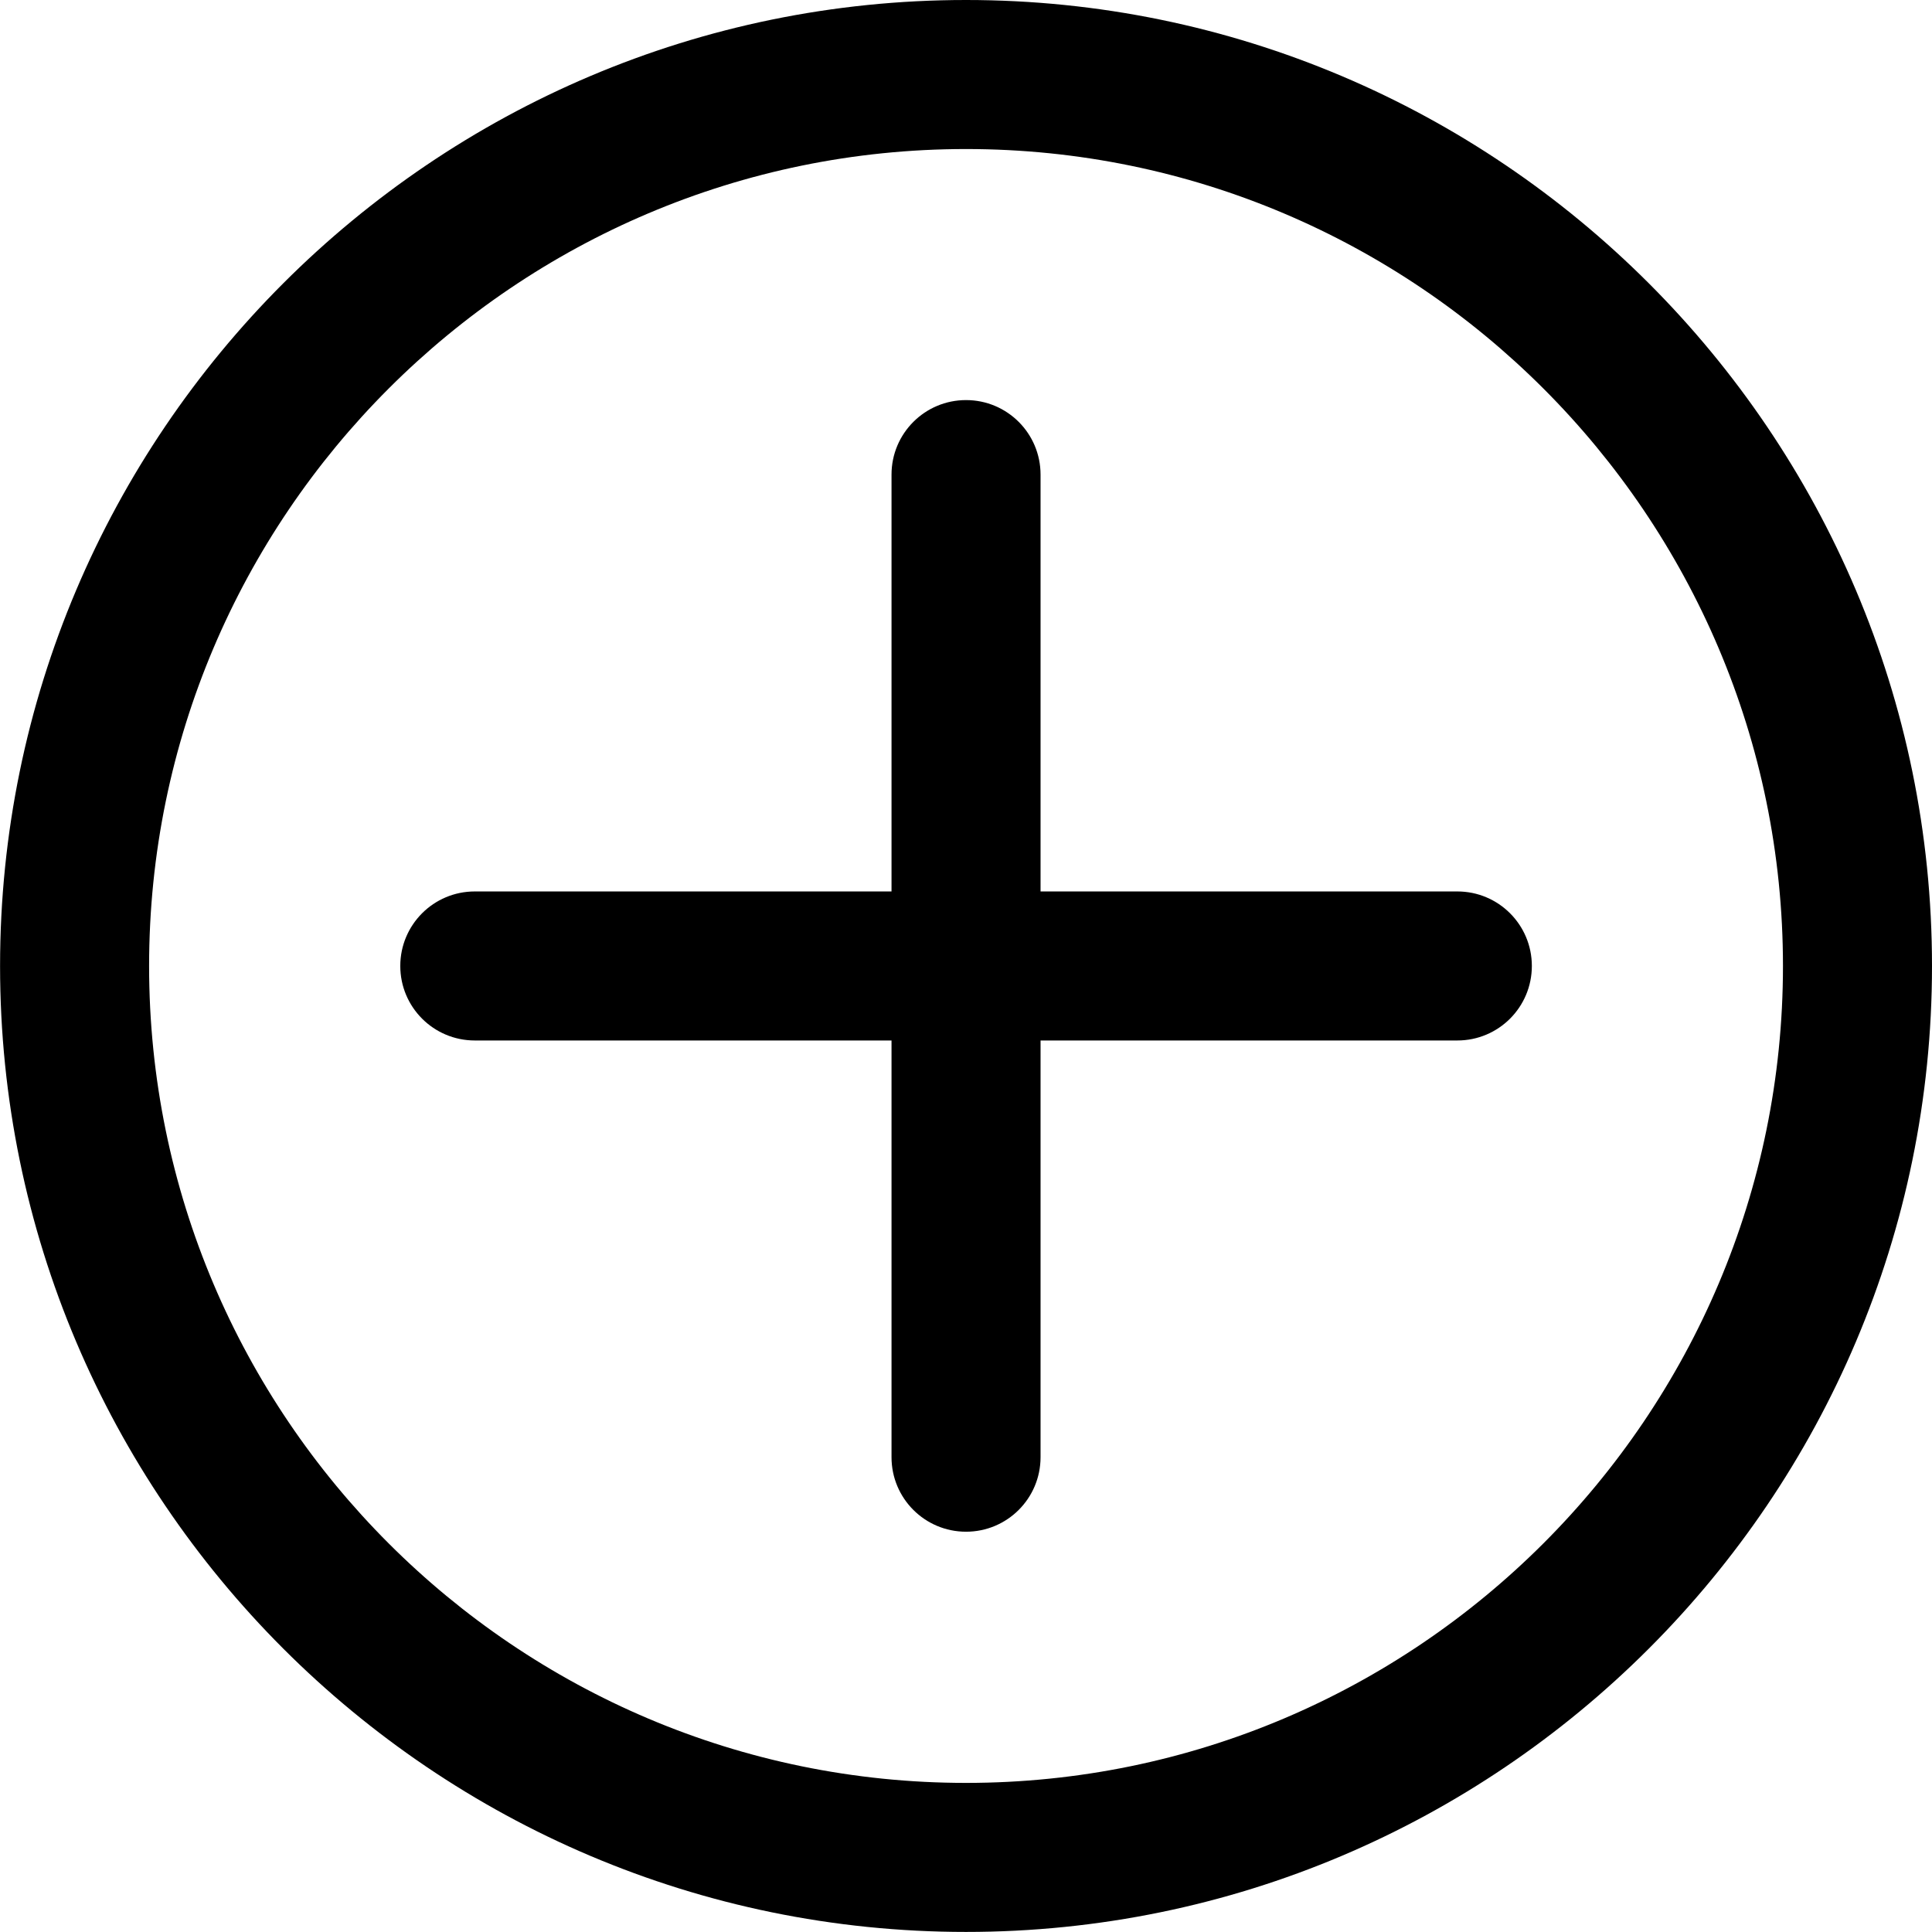
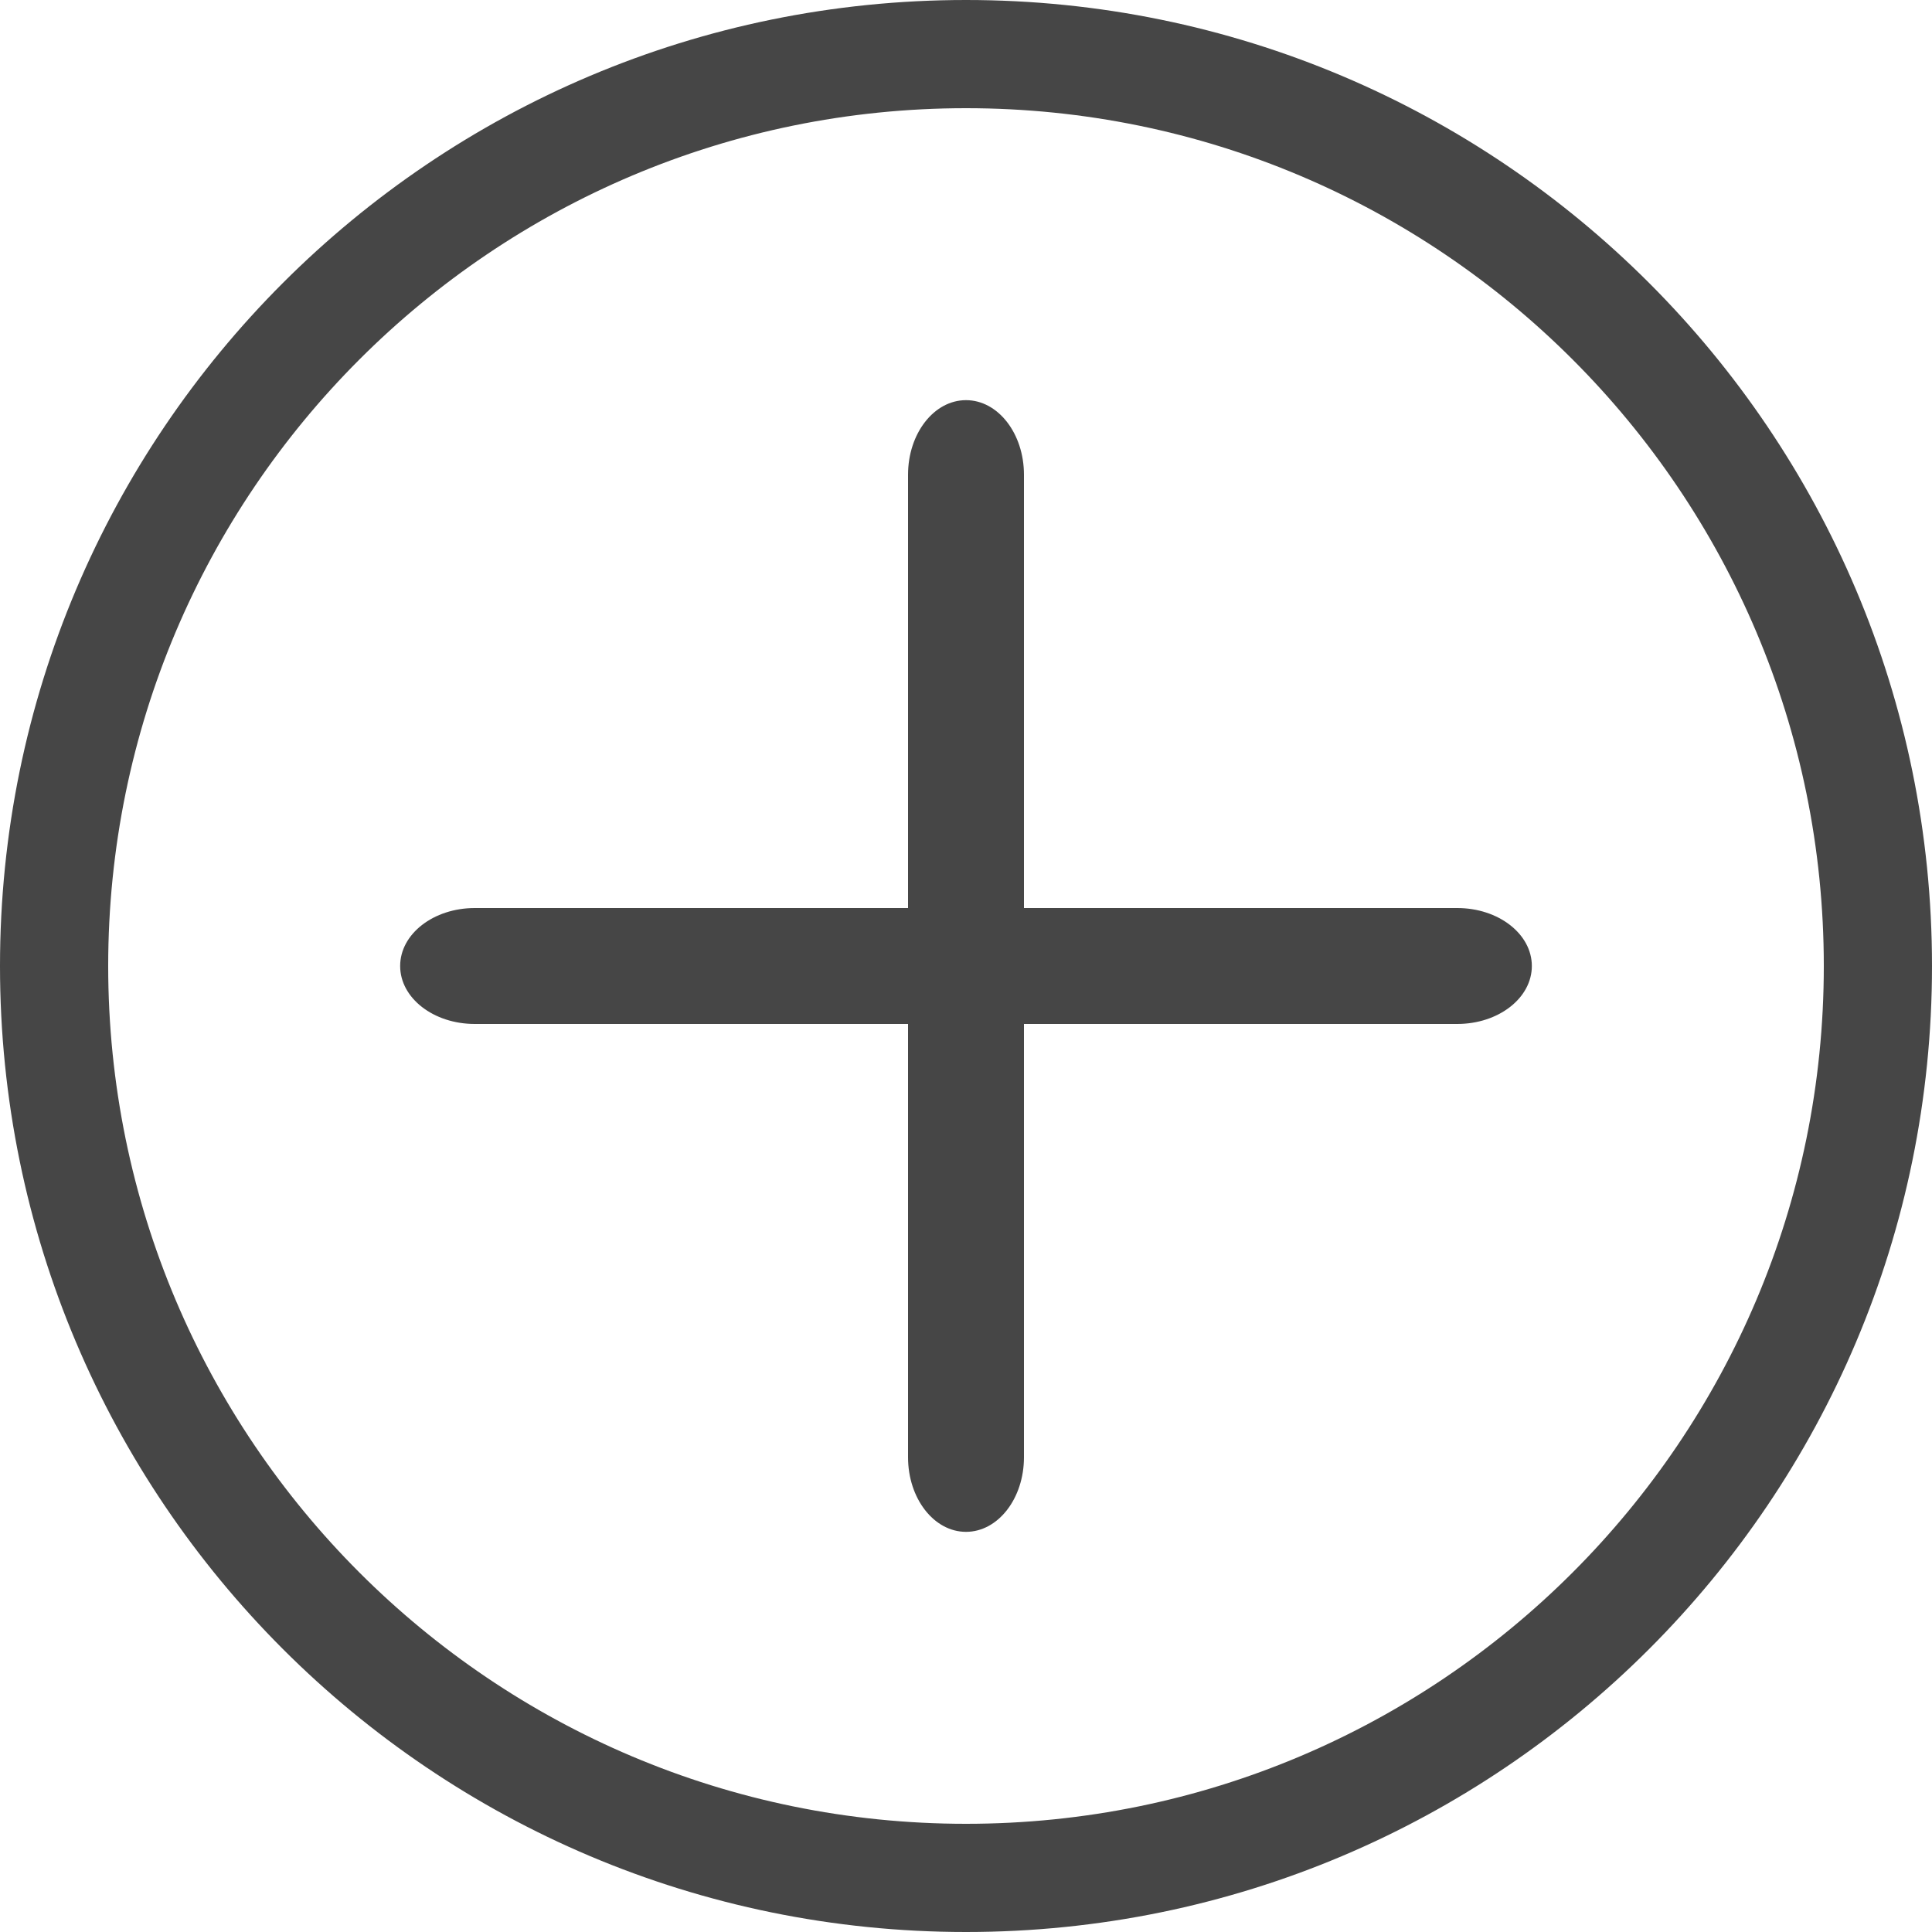
- <svg xmlns="http://www.w3.org/2000/svg" version="1.1" id="Your_Icon" x="0px" y="0px" width="28.805px" height="28.804px" viewBox="37.189 20.113 28.805 28.804" enable-background="new 37.189 20.113 28.805 28.804" xml:space="preserve">
-   <g>
-     <path d="M51.592,42.95c-0.614,0-1.111-0.497-1.111-1.111v-14.65c0-0.614,0.497-1.111,1.111-1.111s1.111,0.497,1.111,1.111v14.65   C52.703,42.453,52.206,42.95,51.592,42.95z" />
-   </g>
-   <g>
-     <path d="M58.917,35.626H44.268c-0.614,0-1.111-0.497-1.111-1.111c0-0.614,0.497-1.111,1.111-1.111h14.649   c0.614,0,1.111,0.497,1.111,1.111C60.028,35.129,59.531,35.626,58.917,35.626z" />
-   </g>
-   <g>
-     <path d="M51.592,48.917c-7.941,0-14.402-6.461-14.402-14.402s6.461-14.402,14.402-14.402s14.402,6.46,14.402,14.402   S59.533,48.917,51.592,48.917z M51.592,22.335c-6.715,0-12.18,5.463-12.18,12.18s5.464,12.18,12.18,12.18   c6.717,0,12.18-5.464,12.18-12.18S58.309,22.335,51.592,22.335z" />
+ <svg xmlns="http://www.w3.org/2000/svg" width="25px" height="25px" viewBox="0 0 25 25" version="1.1">
+   <defs />
+   <g id="Page-1" stroke="none" stroke-width="1" fill="none" fill-rule="evenodd">
+     <g id="wallet-view" transform="translate(-1320, -18)" fill="#464646">
+       <g id="header">
+         <g id="add-new-icon" transform="translate(1320, 18)">
+           <path d="M11.75,13.25 L11.75,18.857 C11.75,19.39 12.085,19.822 12.5,19.822 C12.915,19.822 13.25,19.39 13.25,18.857 L13.25,13.25 L18.857,13.25 C19.39,13.25 19.822,12.915 19.822,12.5 C19.822,12.085 19.39,11.75 18.857,11.75 L13.25,11.75 L13.25,6.143 C13.25,5.61 12.915,5.178 12.5,5.178 C12.085,5.178 11.75,5.61 11.75,6.143 L11.75,11.75 L6.143,11.75 C5.61,11.75 5.178,12.085 5.178,12.5 C5.178,12.915 5.61,13.25 6.143,13.25 L11.75,13.25 Z M12.5,25 C19.404,25 25,19.404 25,12.5 C25,5.596 19.404,0 12.5,0 C5.596,0 0,5.596 0,12.5 C0,19.404 5.596,25 12.5,25 Z M12.5,23.6 C18.63,23.6 23.6,18.63 23.6,12.5 C23.6,6.37 18.63,1.4 12.5,1.4 C6.37,1.4 1.4,6.37 1.4,12.5 C1.4,18.63 6.37,23.6 12.5,23.6 Z" />
+         </g>
+       </g>
+     </g>
  </g>
</svg>
